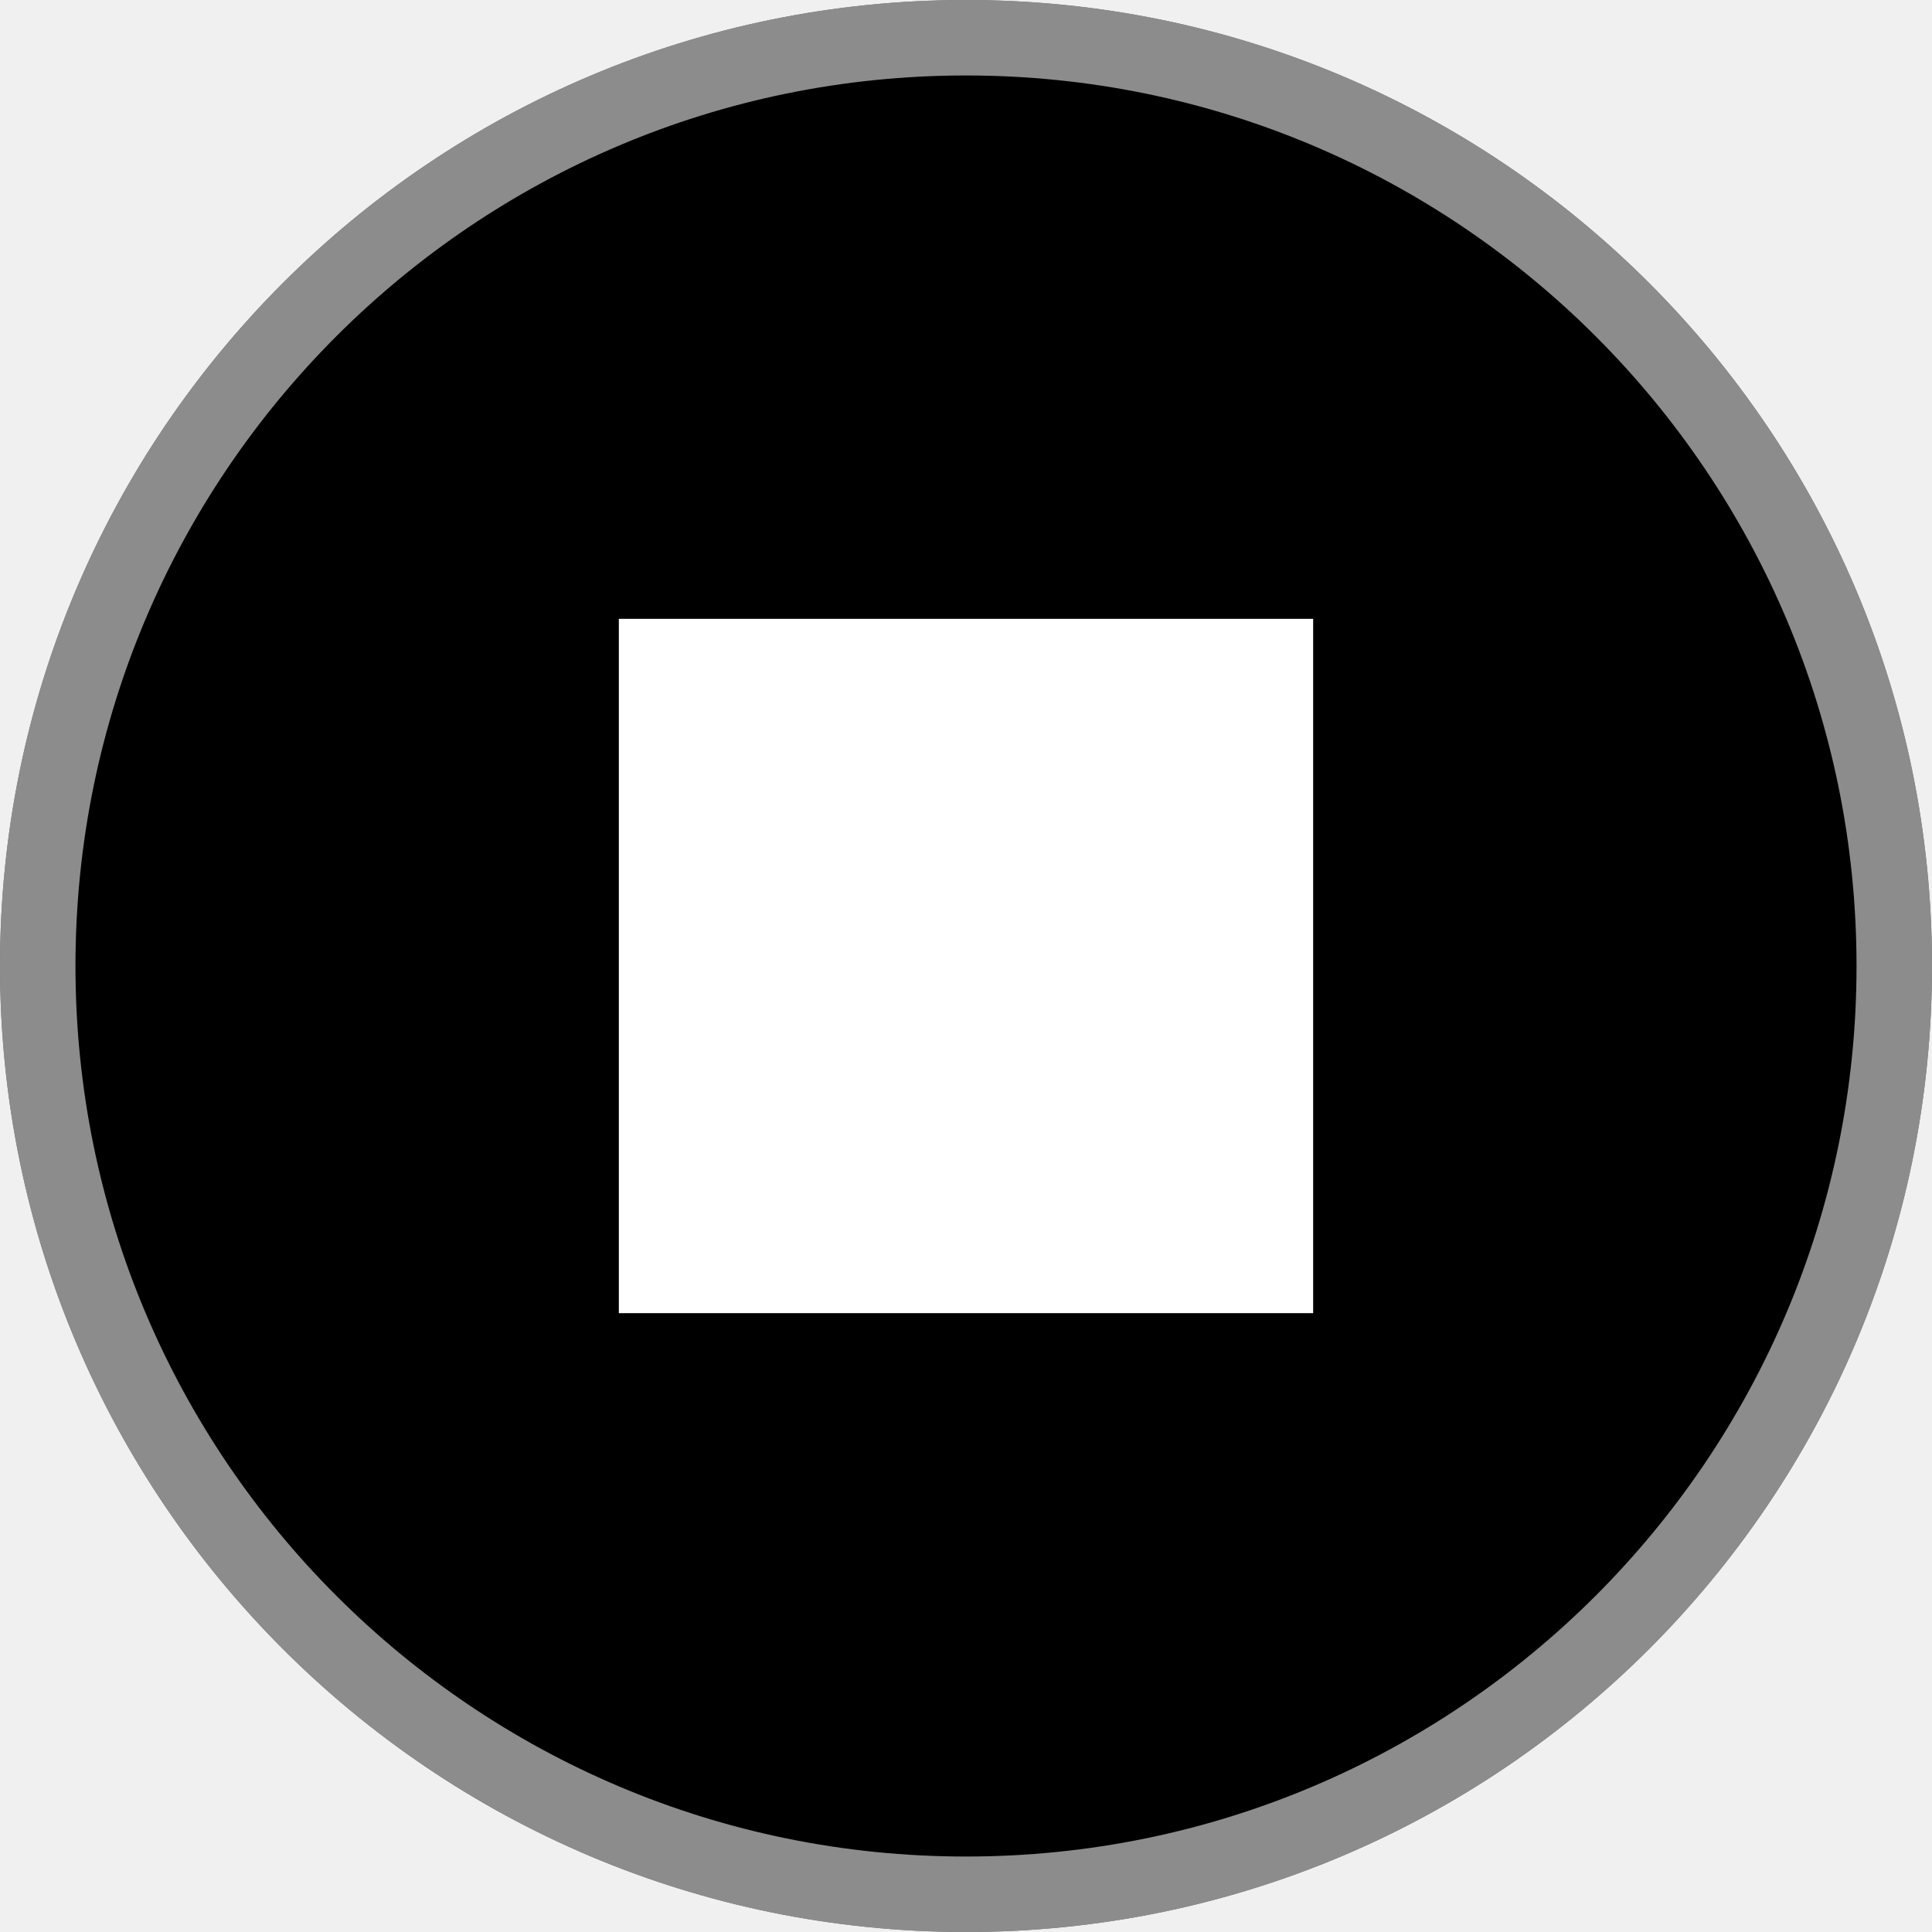
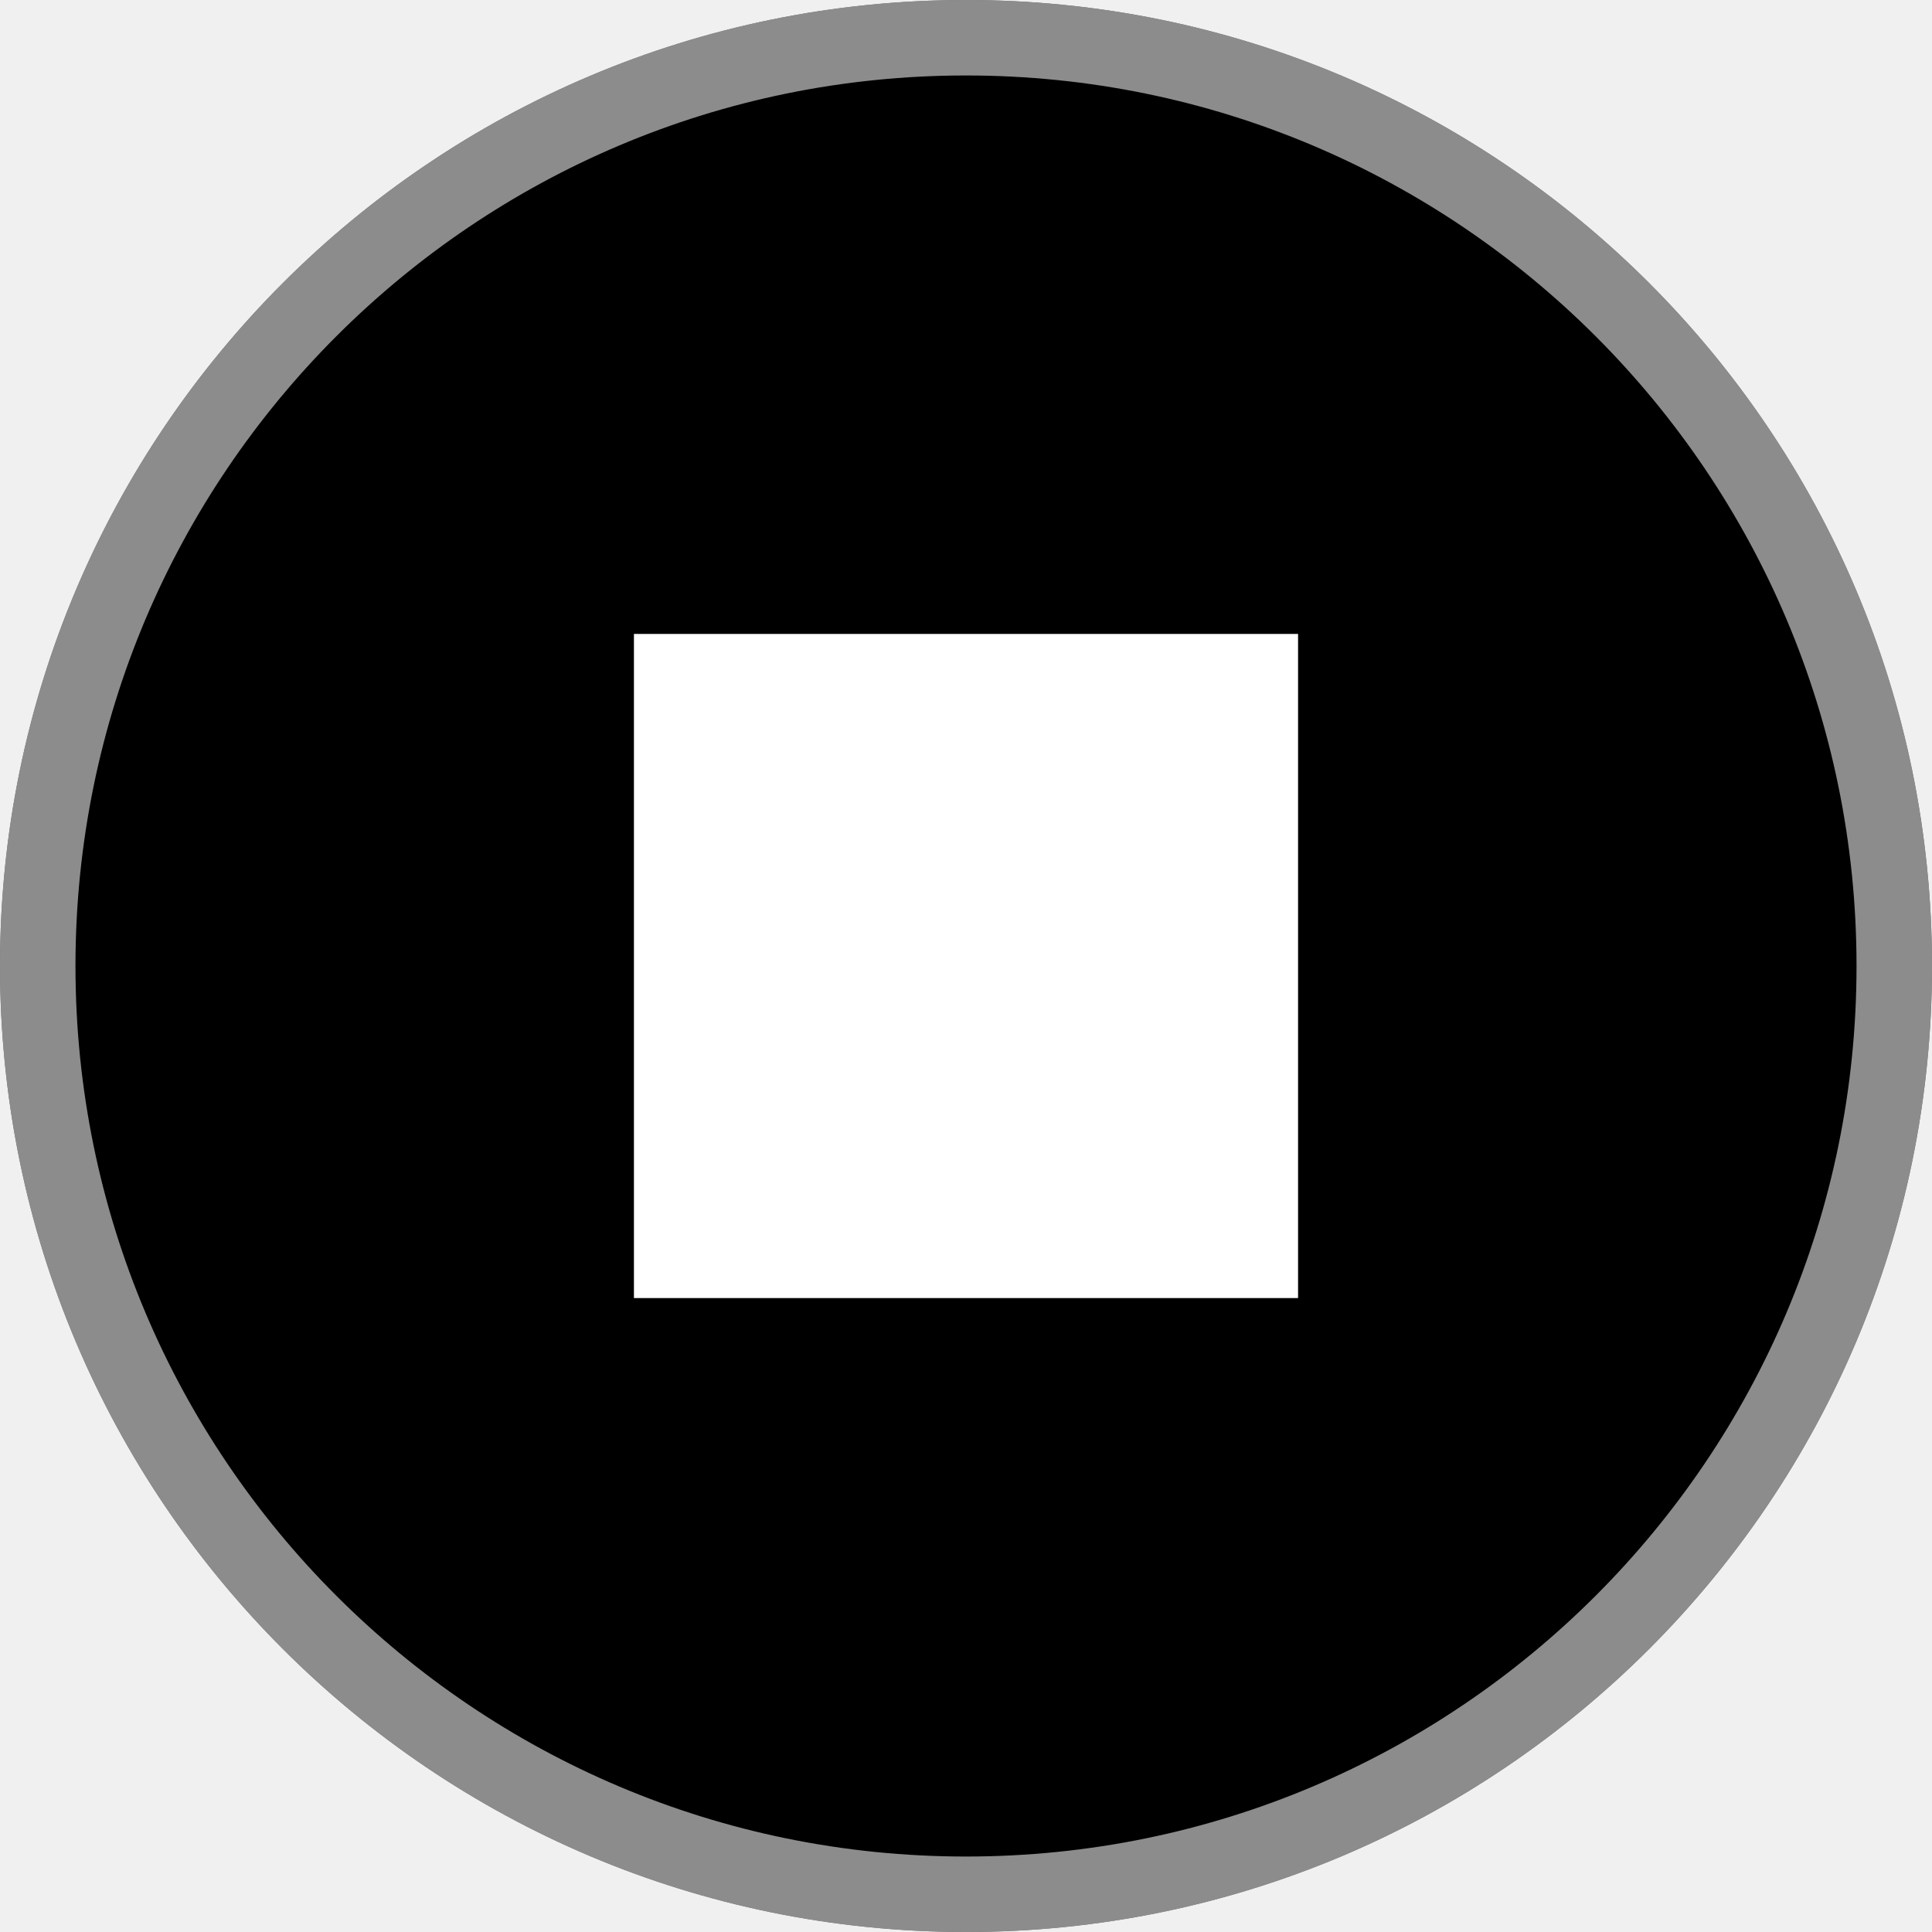
<svg xmlns="http://www.w3.org/2000/svg" xmlns:xlink="http://www.w3.org/1999/xlink" width="256.0px" height="256.0px" viewBox="0 0 256.0 256.0" version="1.1" id="SVGRoot">
  <defs id="defs9">
    <clipPath clipPathUnits="userSpaceOnUse" id="clipPath1867">
      <path style="display:inline;fill:none;fill-opacity:1;stroke:none;stroke-width:6.5;stroke-miterlimit:4;stroke-dasharray:none;stroke-opacity:1" xlink:href="#circle1409" id="path1869" d="M 128,0 A 128,128 0 0 0 0,128 128,128 0 0 0 128,256 128,128 0 0 0 256,128 128,128 0 0 0 128,0 Z" clip-path="none" />
    </clipPath>
  </defs>
  <g id="layer1">
    <circle style="display:inline;fill:#000000;fill-opacity:1" id="path69" r="128" cy="128" cx="128" />
    <circle style="display:inline;fill:none;fill-opacity:1;stroke:#ffffff;stroke-width:20;stroke-miterlimit:4;stroke-dasharray:none;stroke-opacity:0.55" id="circle1613" cx="128" cy="128" r="128" clip-path="url(#clipPath1867)" />
-     <rect style="fill:#ffffff;fill-opacity:1" id="rect1356" width="92" height="92" x="82" y="82" />
+     <rect style="fill:#ffffff;fill-opacity:1" id="rect1356" width="88" height="88" x="84" y="84" />
  </g>
</svg>
